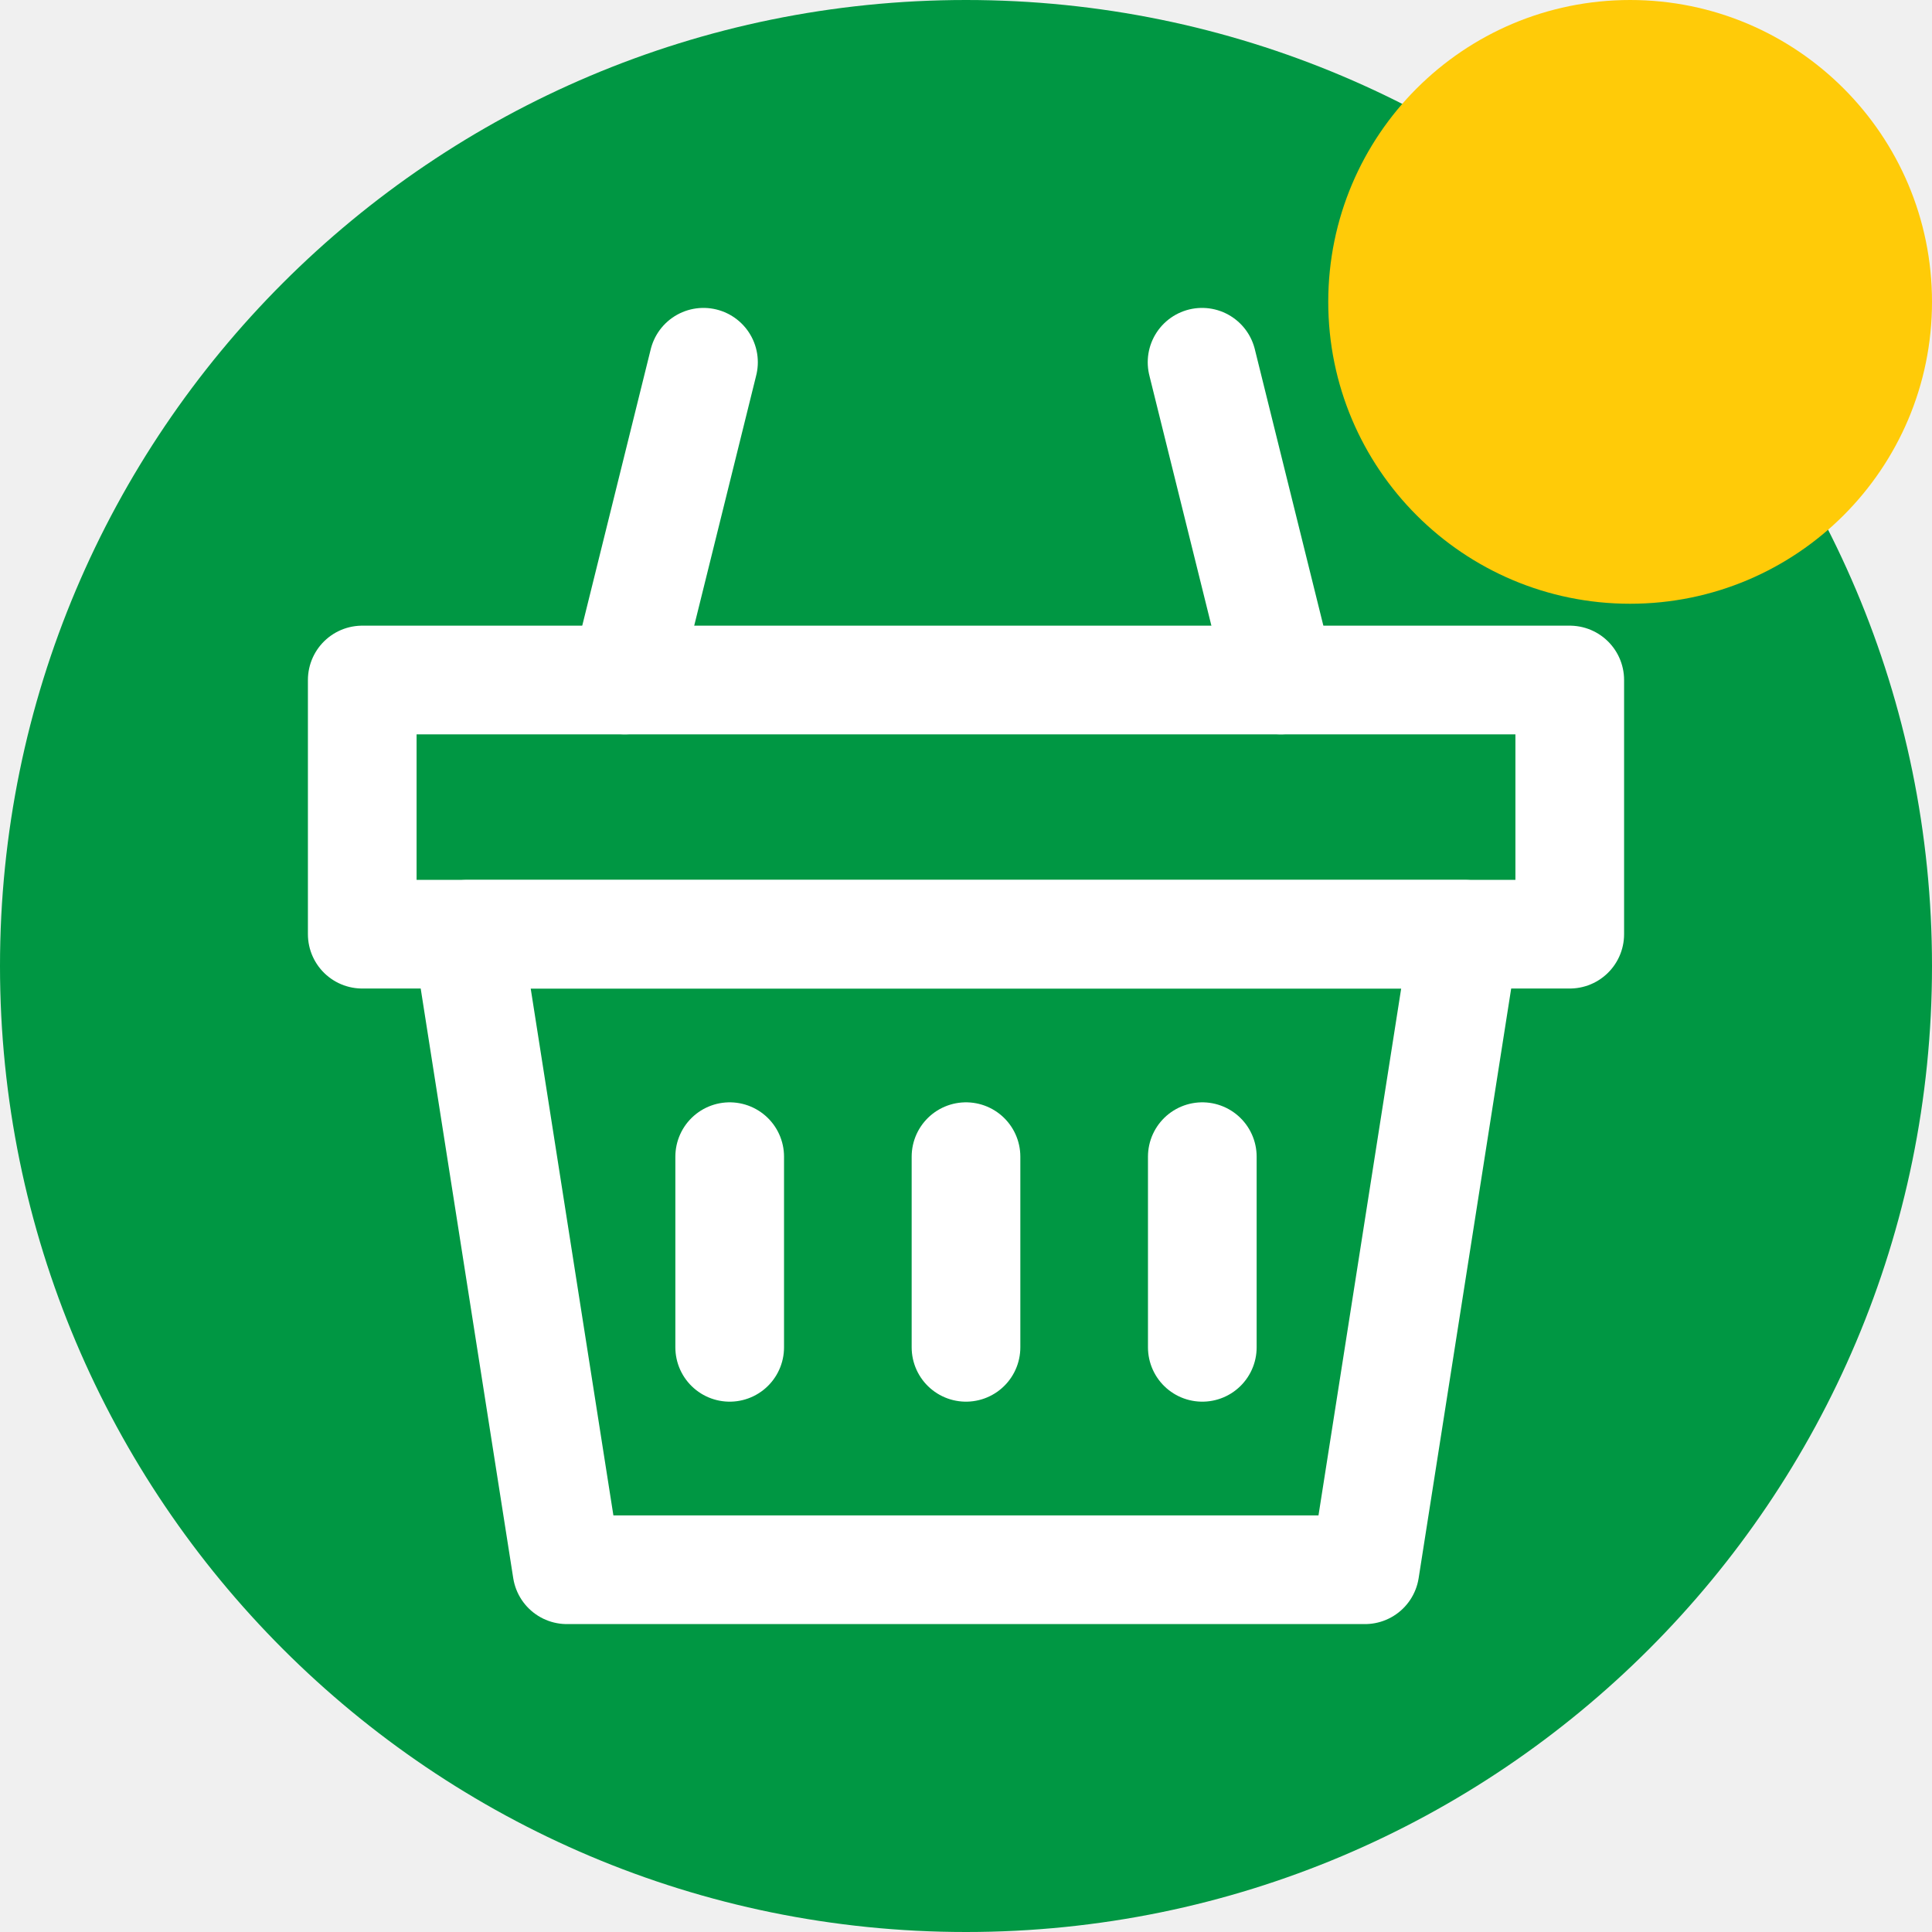
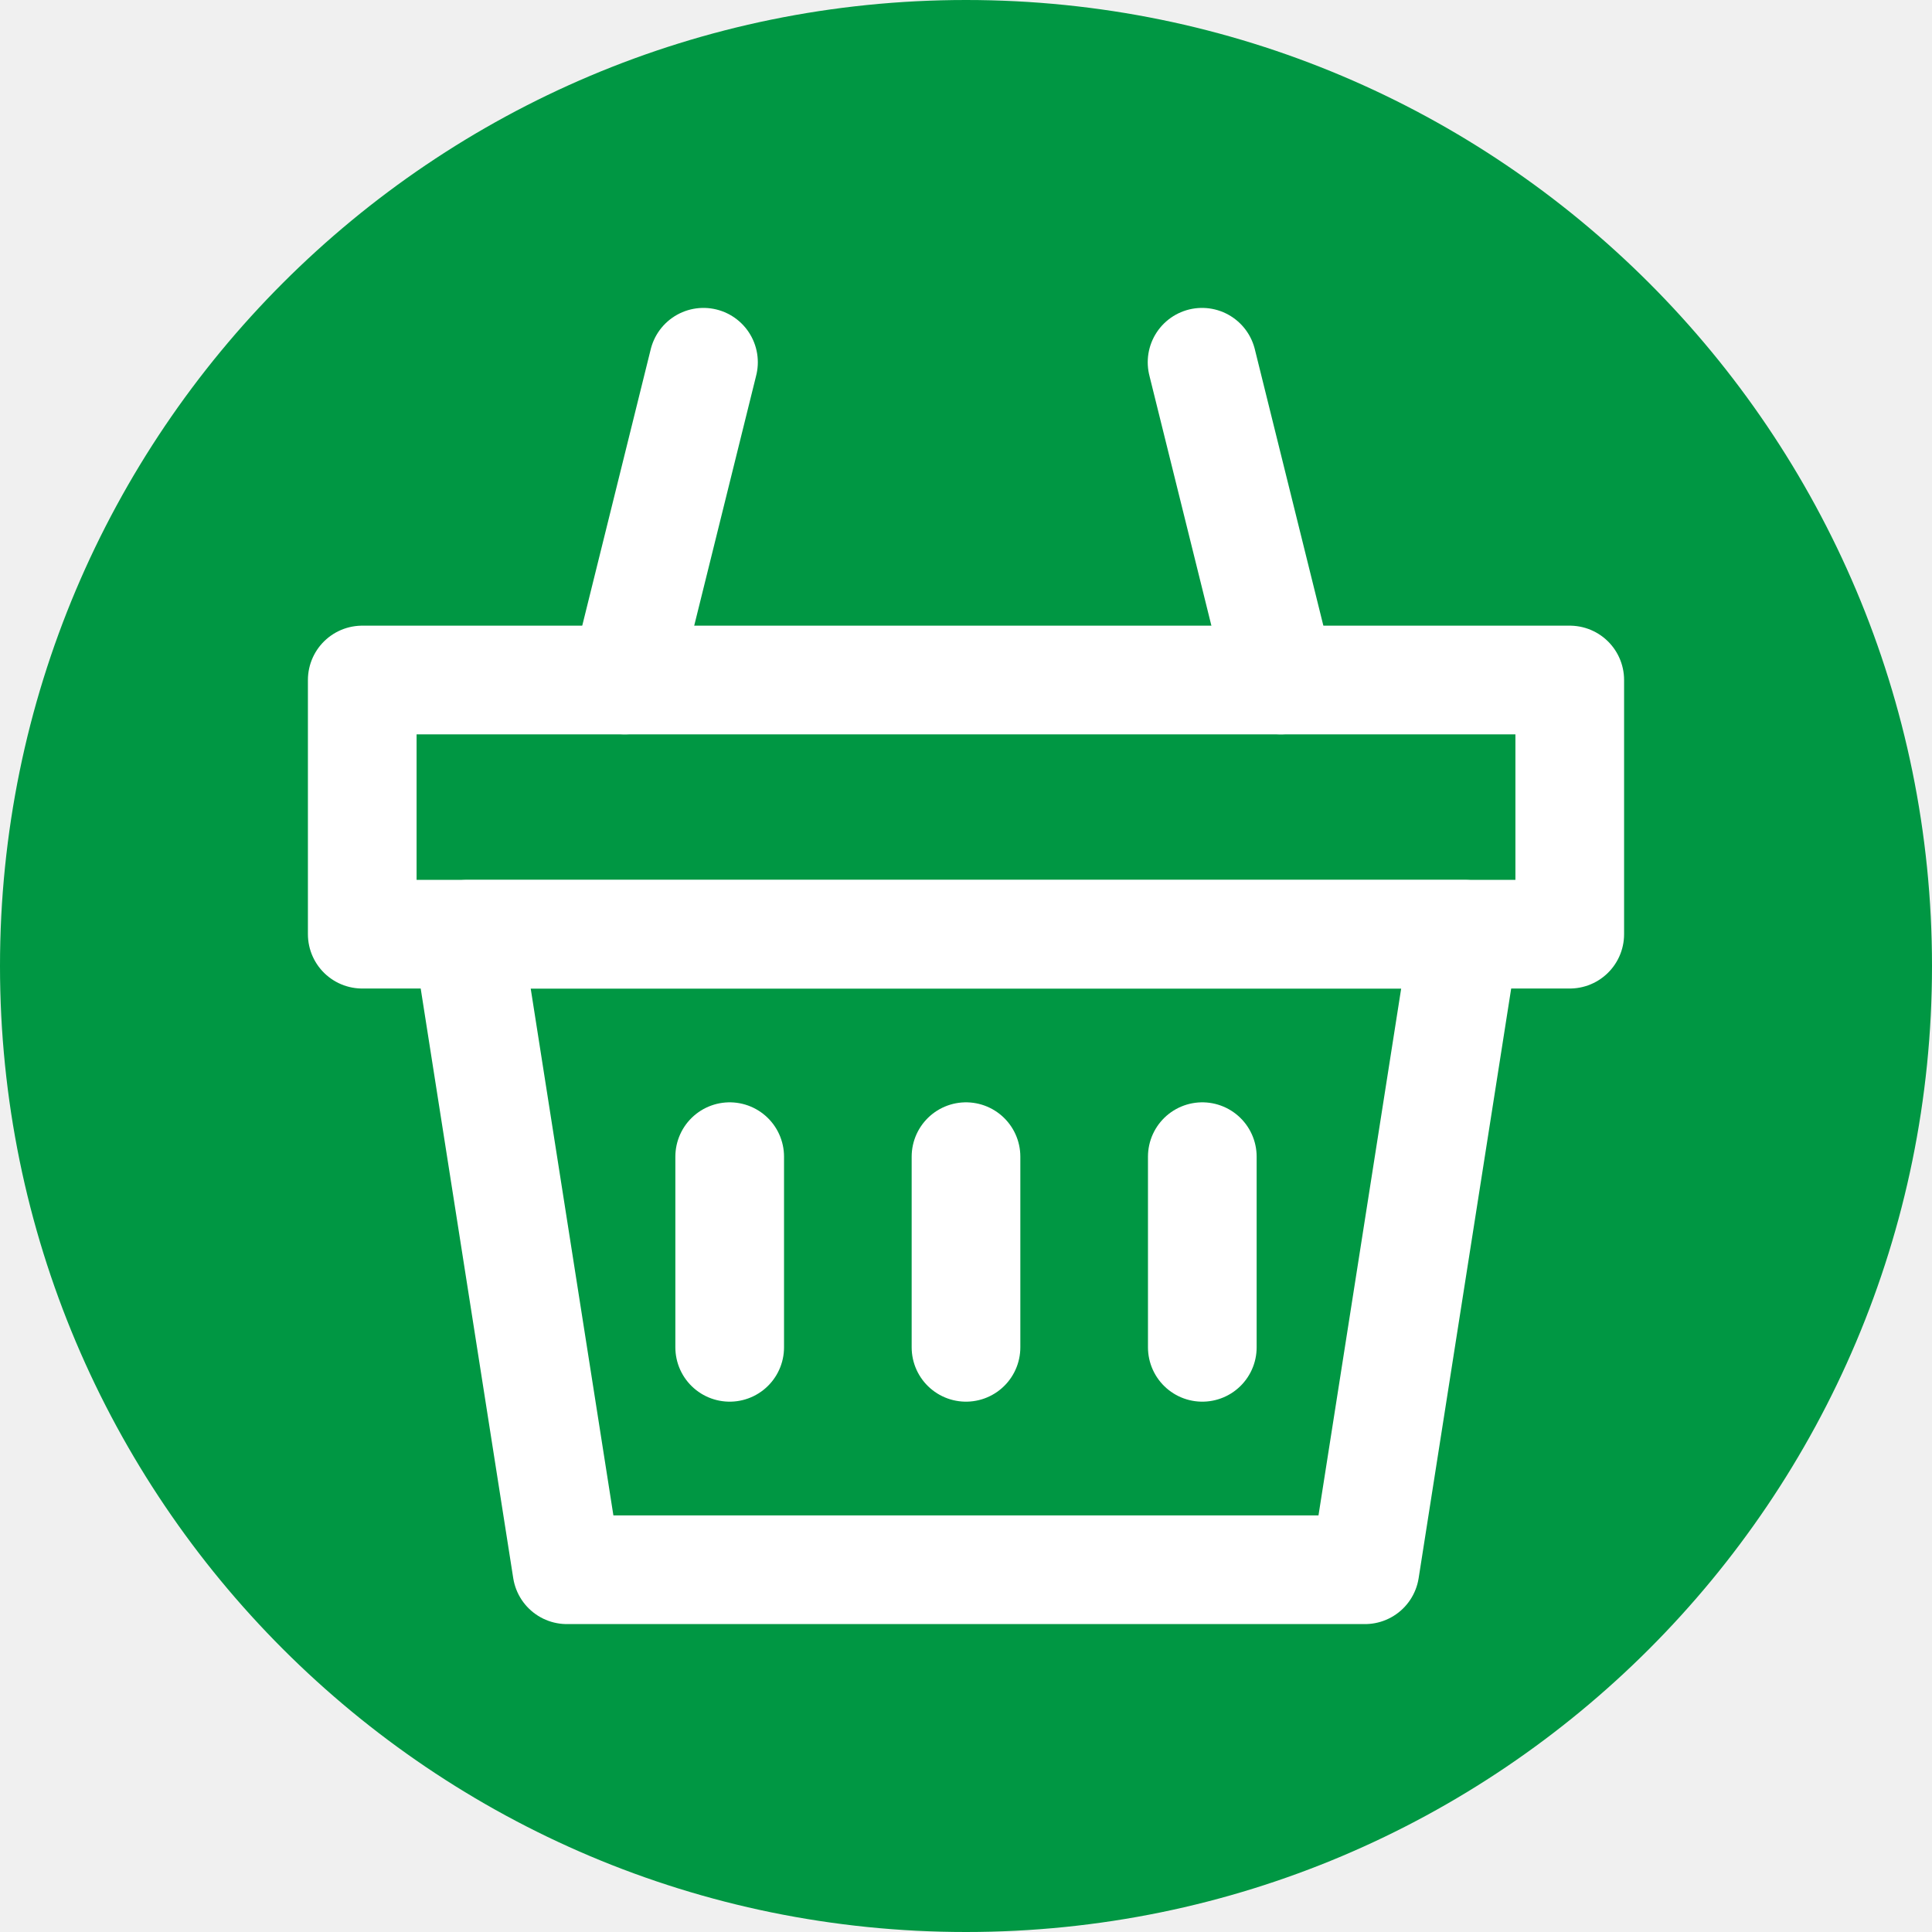
<svg xmlns="http://www.w3.org/2000/svg" width="32" height="32" viewBox="0 0 32 32" fill="none">
  <rect width="32" height="32" rx="16" fill="#009743" />
-   <rect x="22" width="10" height="10" rx="5" fill="#FFCB08" />
  <path d="M7.738 15.474H24.26L22.608 26H9.39L7.738 15.474Z" stroke="white" stroke-width="1.8" stroke-linejoin="round" />
  <path d="M16 19.158V22.316" stroke="white" stroke-width="1.8" stroke-linecap="round" stroke-linejoin="bevel" />
  <path d="M19.914 19.158V22.316" stroke="white" stroke-width="1.8" stroke-linecap="round" stroke-linejoin="bevel" />
  <path d="M12.086 19.158V22.316" stroke="white" stroke-width="1.8" stroke-linecap="round" stroke-linejoin="bevel" />
  <rect x="6" y="11.263" width="20" height="4.21" stroke="white" stroke-width="1.8" stroke-linejoin="round" />
  <path d="M10.348 11.263L11.652 6" stroke="white" stroke-width="1.8" stroke-linecap="round" stroke-linejoin="bevel" />
  <path d="M21.215 11.263L19.91 6" stroke="white" stroke-width="1.8" stroke-linecap="round" stroke-linejoin="bevel" />
</svg>
